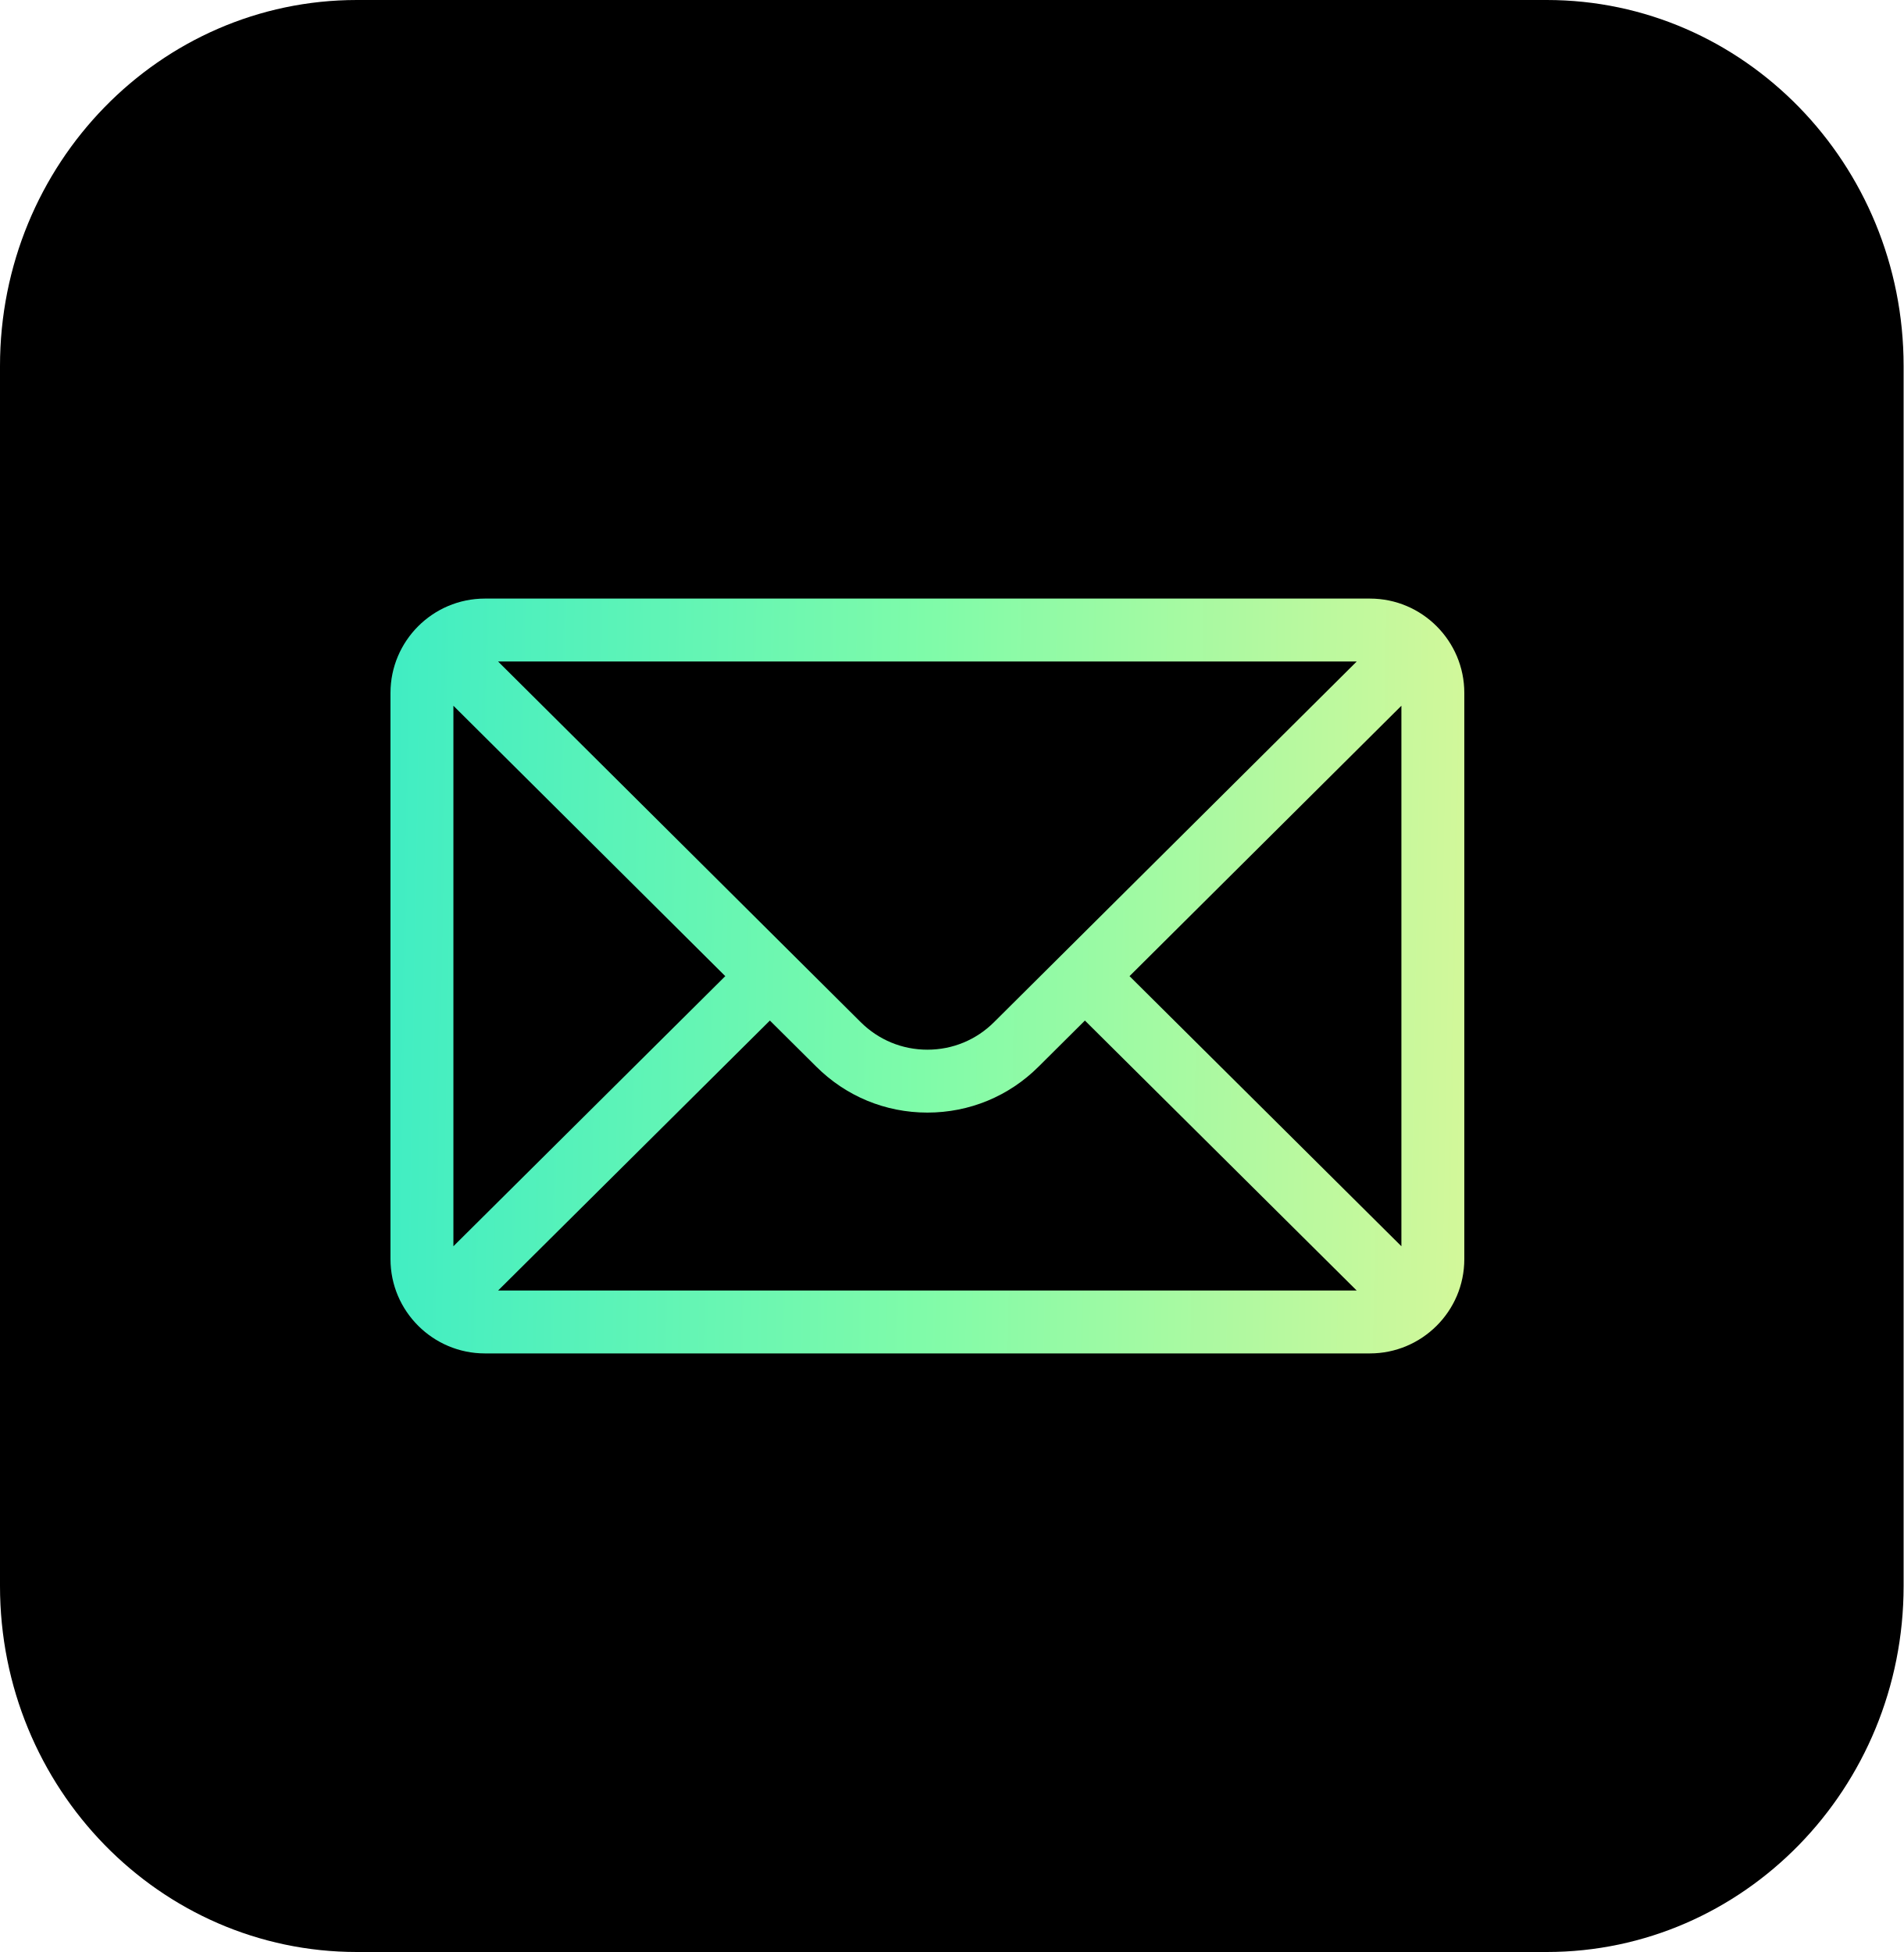
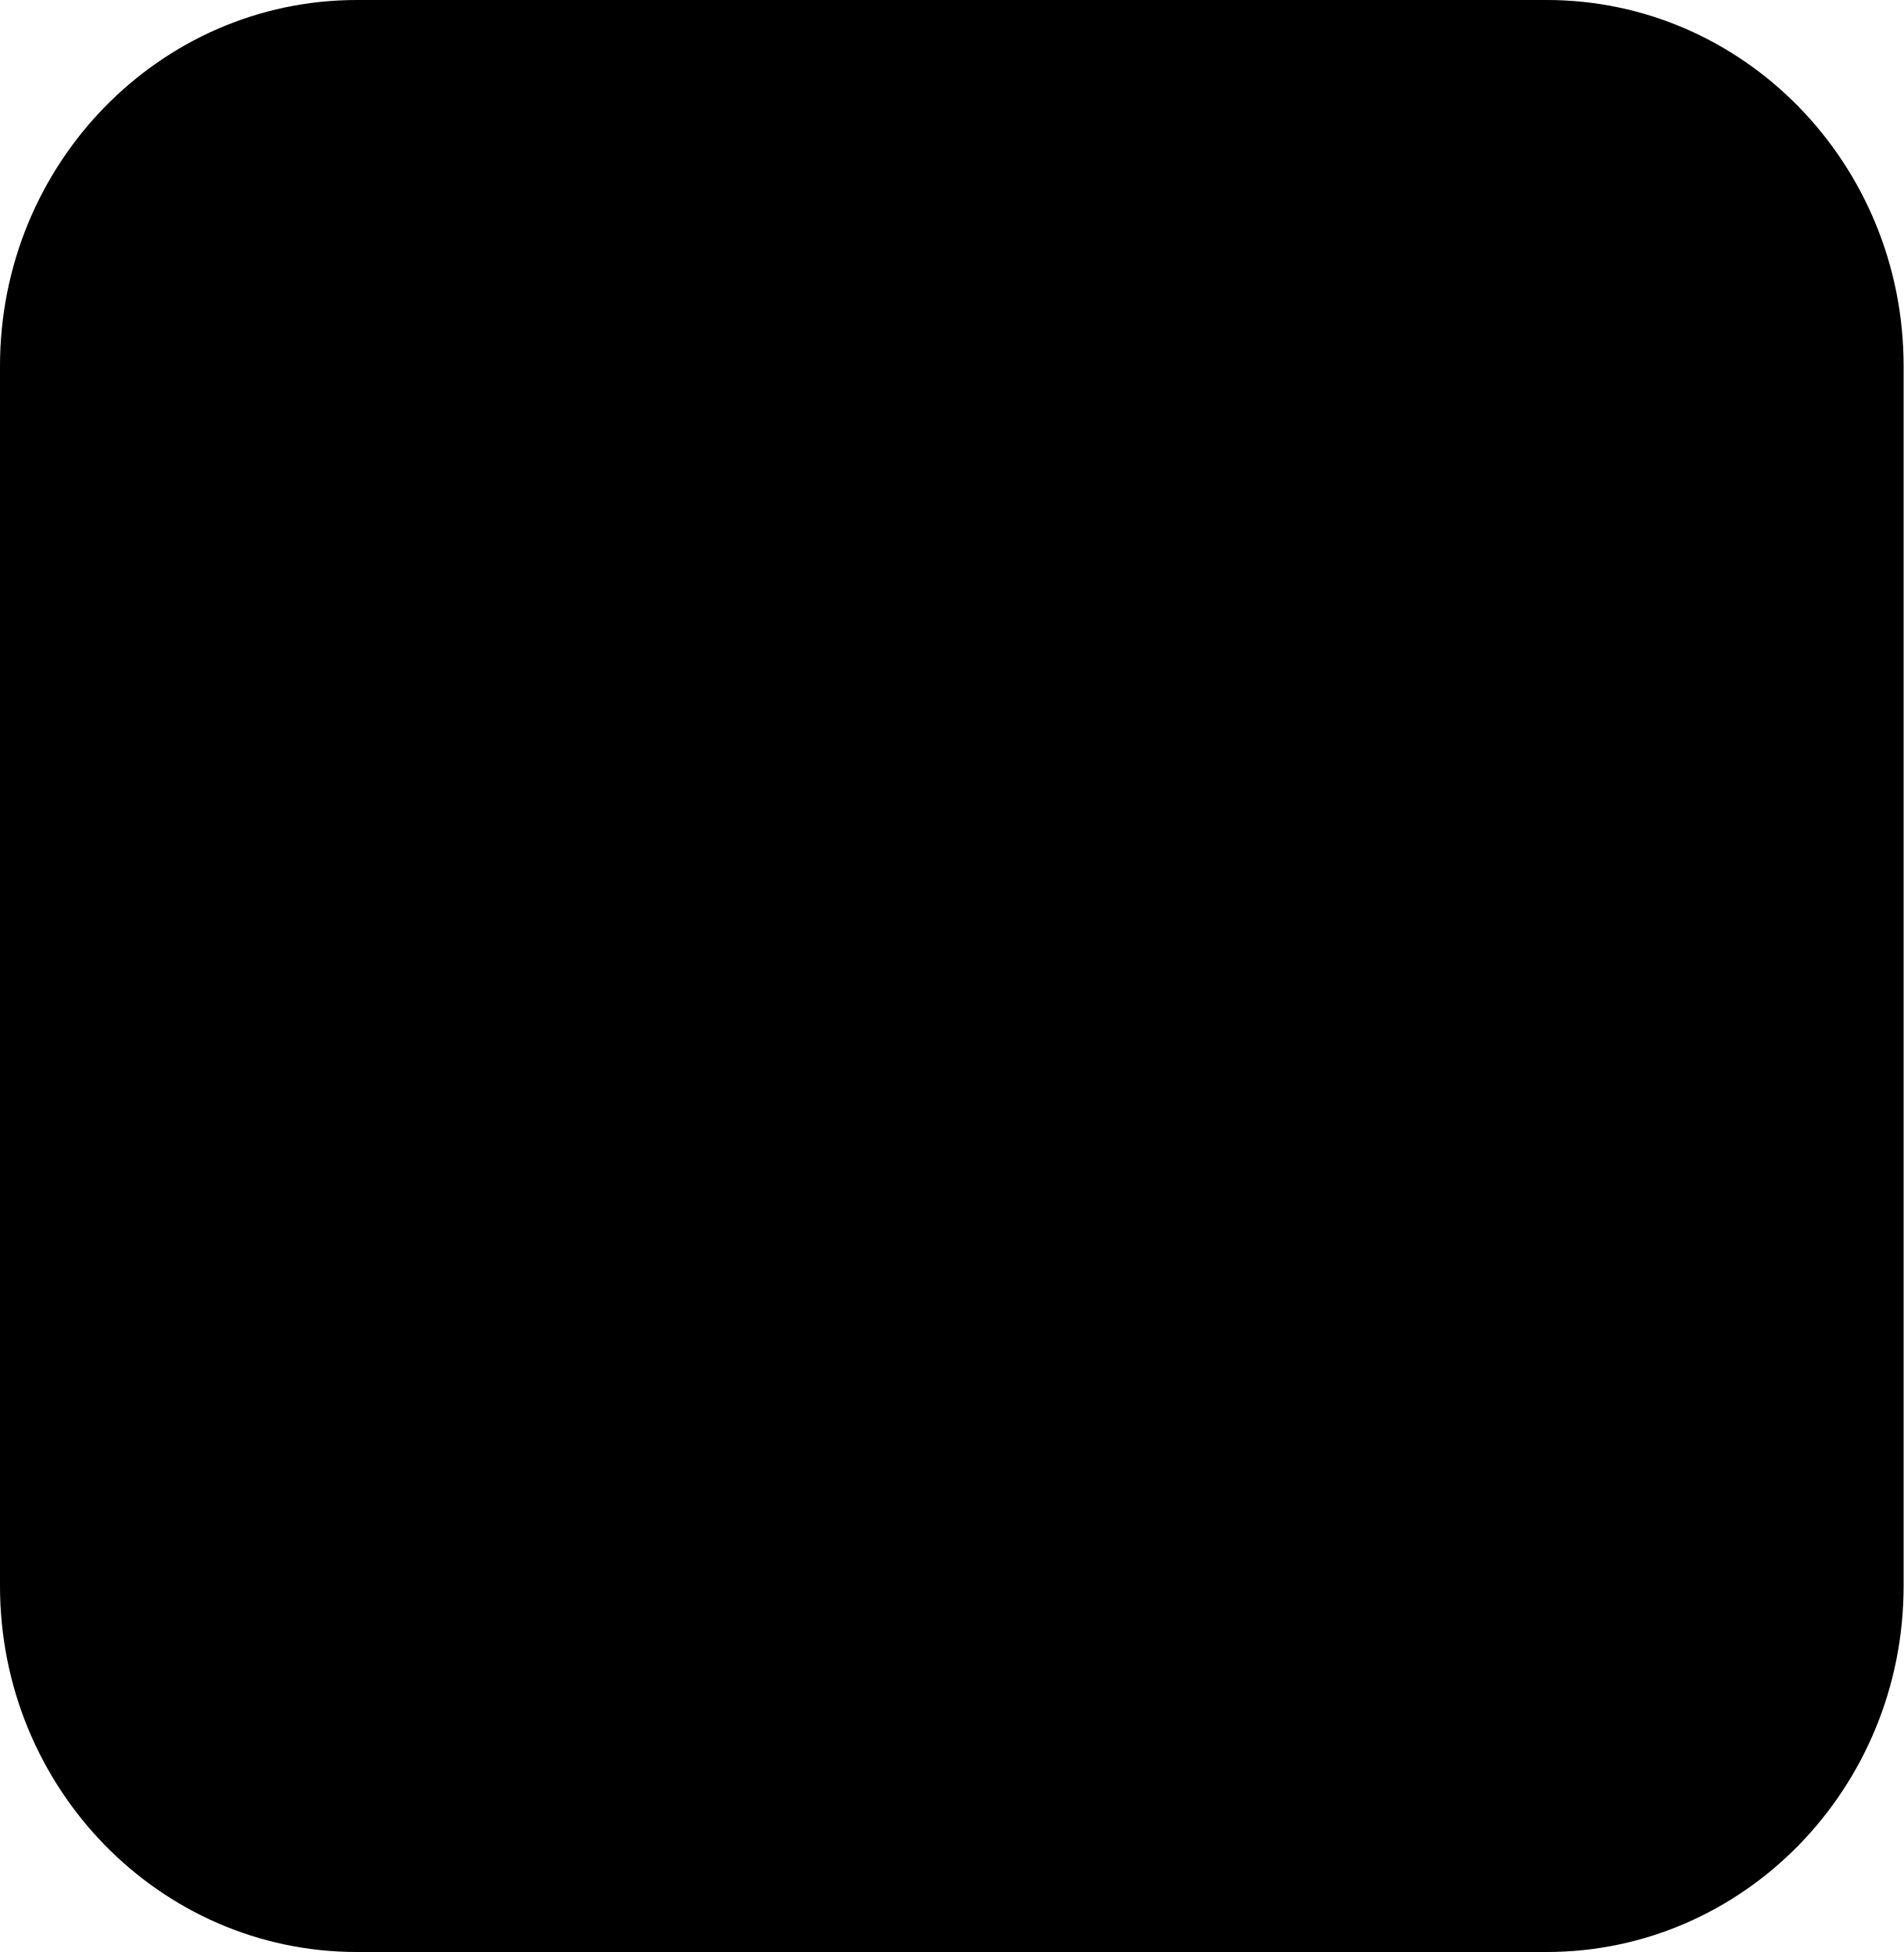
<svg xmlns="http://www.w3.org/2000/svg" width="39" height="40" viewBox="0 0 39 40" fill="none">
  <path d="M31.688 40H7.312C3.274 40 0 36.643 0 32.5V7.5C0 3.358 3.274 0 7.312 0H31.688C35.726 0 39 3.358 39 7.5V32.5C39 36.643 35.726 40 31.688 40Z" fill="#000000" />
  <path d="M28.066 12.266H9.934C8.865 12.266 8 13.136 8 14.199V25.801C8 26.87 8.872 27.734 9.934 27.734H28.066C29.126 27.734 30 26.874 30 25.801V14.199C30 13.138 29.138 12.266 28.066 12.266ZM27.796 13.555C27.401 13.948 20.602 20.71 20.367 20.944C20.002 21.309 19.517 21.51 19 21.51C18.483 21.51 17.998 21.309 17.631 20.943C17.474 20.786 10.75 14.098 10.204 13.555H27.796ZM9.289 25.538V14.462L14.859 20.003L9.289 25.538ZM10.205 26.445L15.773 20.913L16.721 21.855C17.33 22.464 18.139 22.799 19 22.799C19.861 22.799 20.67 22.464 21.278 21.857L22.227 20.913L27.795 26.445H10.205ZM28.711 25.538L23.141 20.003L28.711 14.462V25.538Z" fill="url(#paint0_linear_1485_50065)" />
  <defs>
    <linearGradient id="paint0_linear_1485_50065" x1="8" y1="12.266" x2="30.27" y2="12.665" gradientUnits="userSpaceOnUse">
-       <stop stop-color="#40EDC3" />
-       <stop offset="0.496" stop-color="#7FFBA9" />
-       <stop offset="1" stop-color="#D3F89A" />
+       <stop stopColor="#40EDC3" />
+       <stop offset="0.496" stopColor="#7FFBA9" />
+       <stop offset="1" stopColor="#D3F89A" />
    </linearGradient>
  </defs>
</svg>
